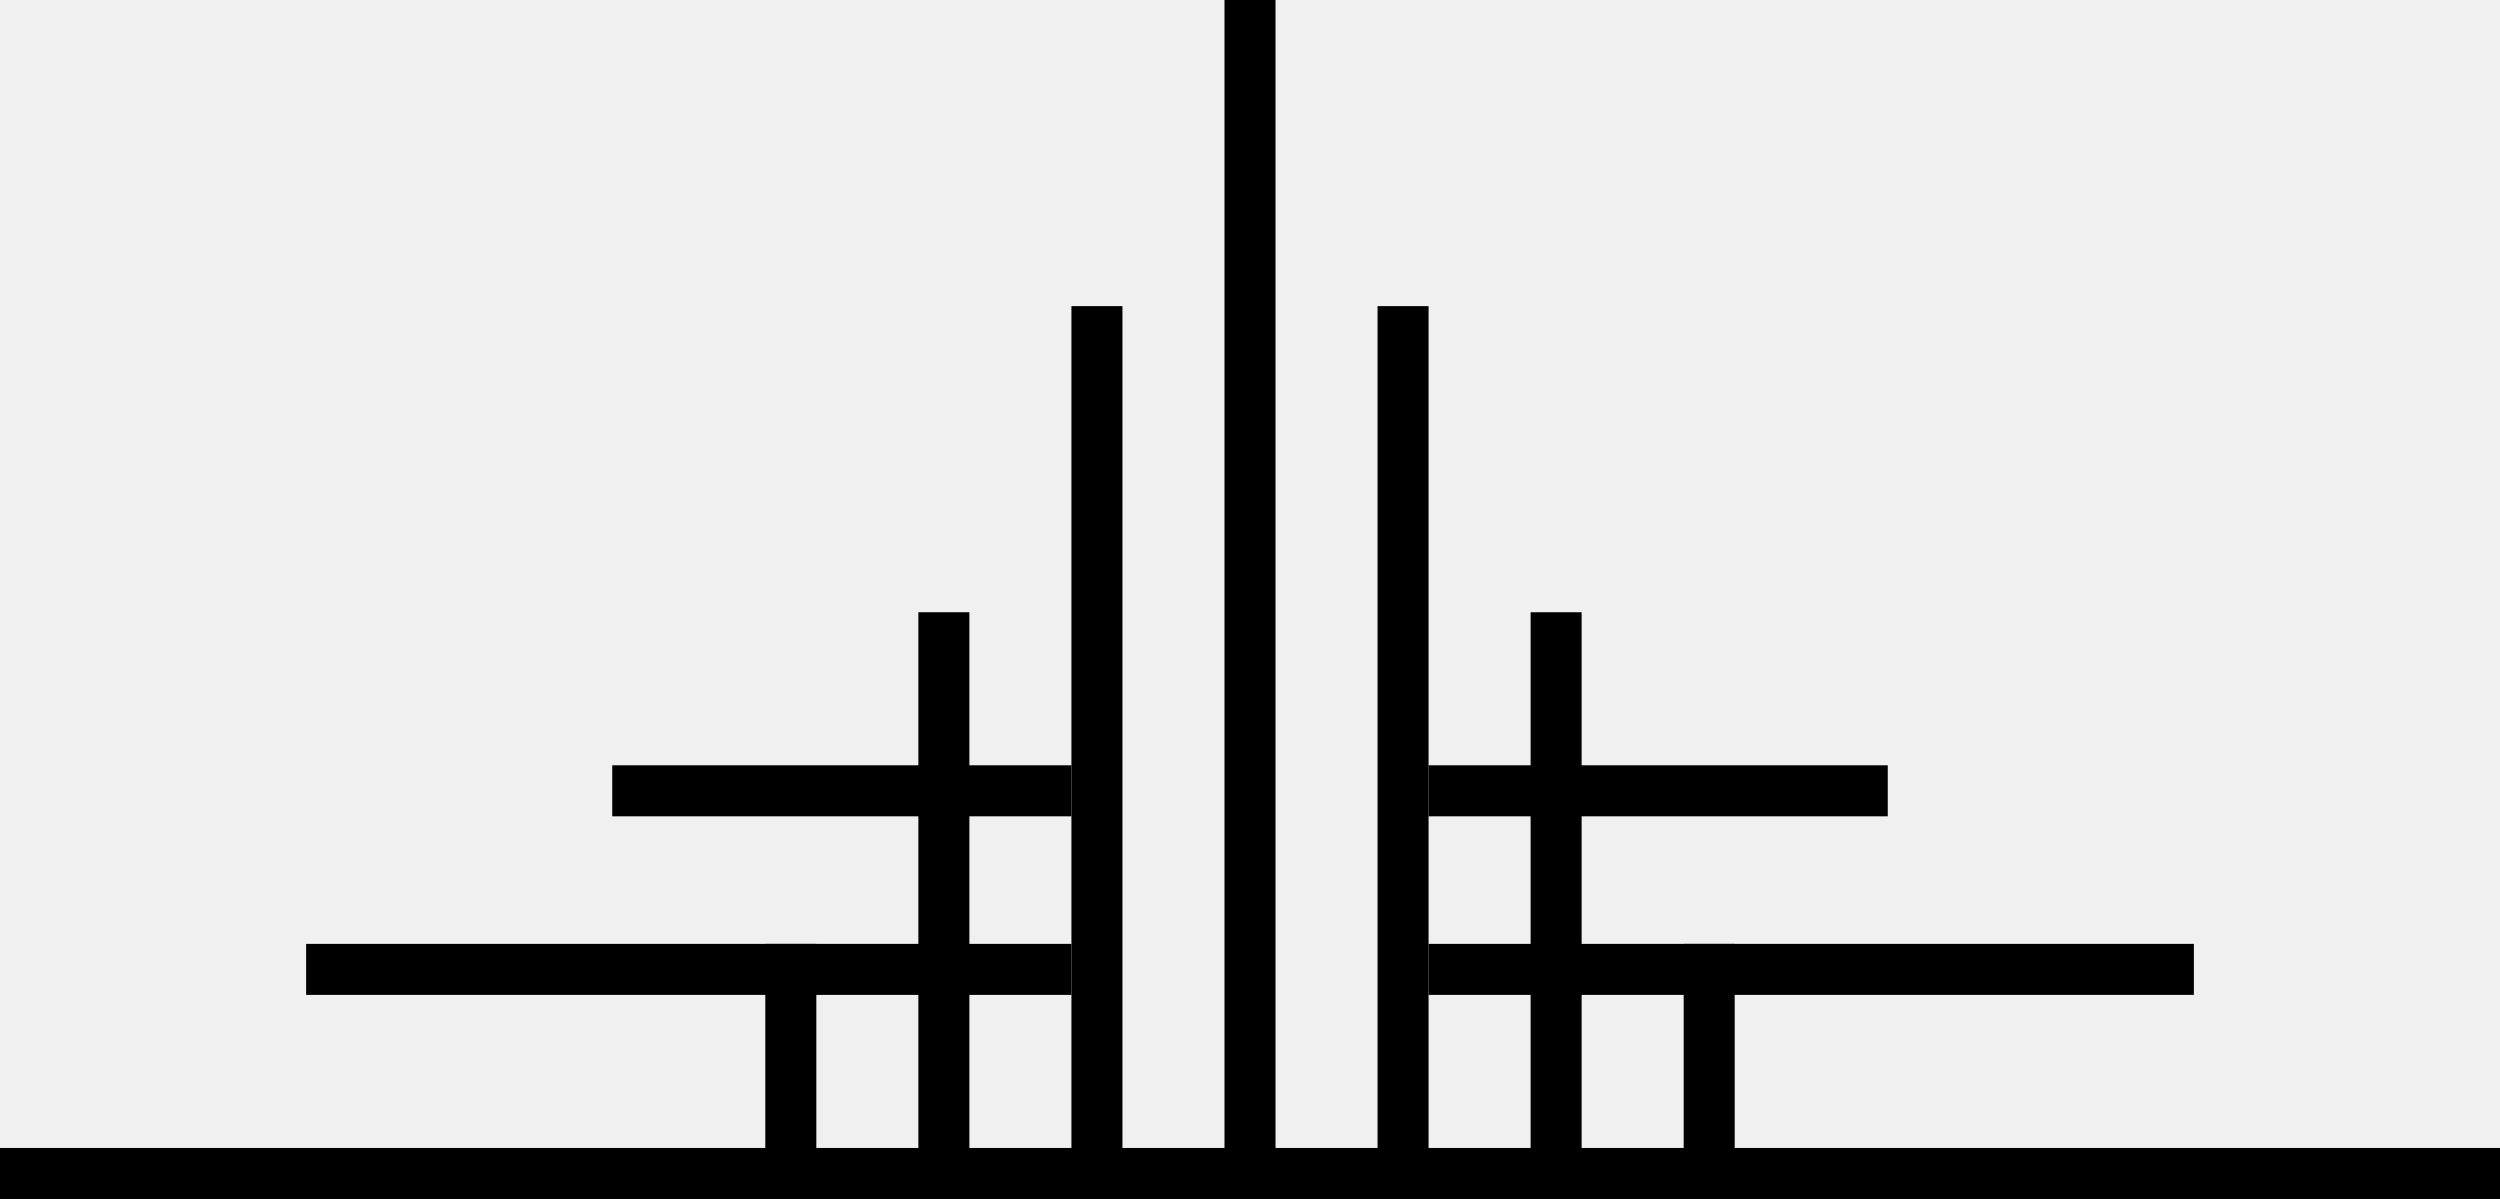
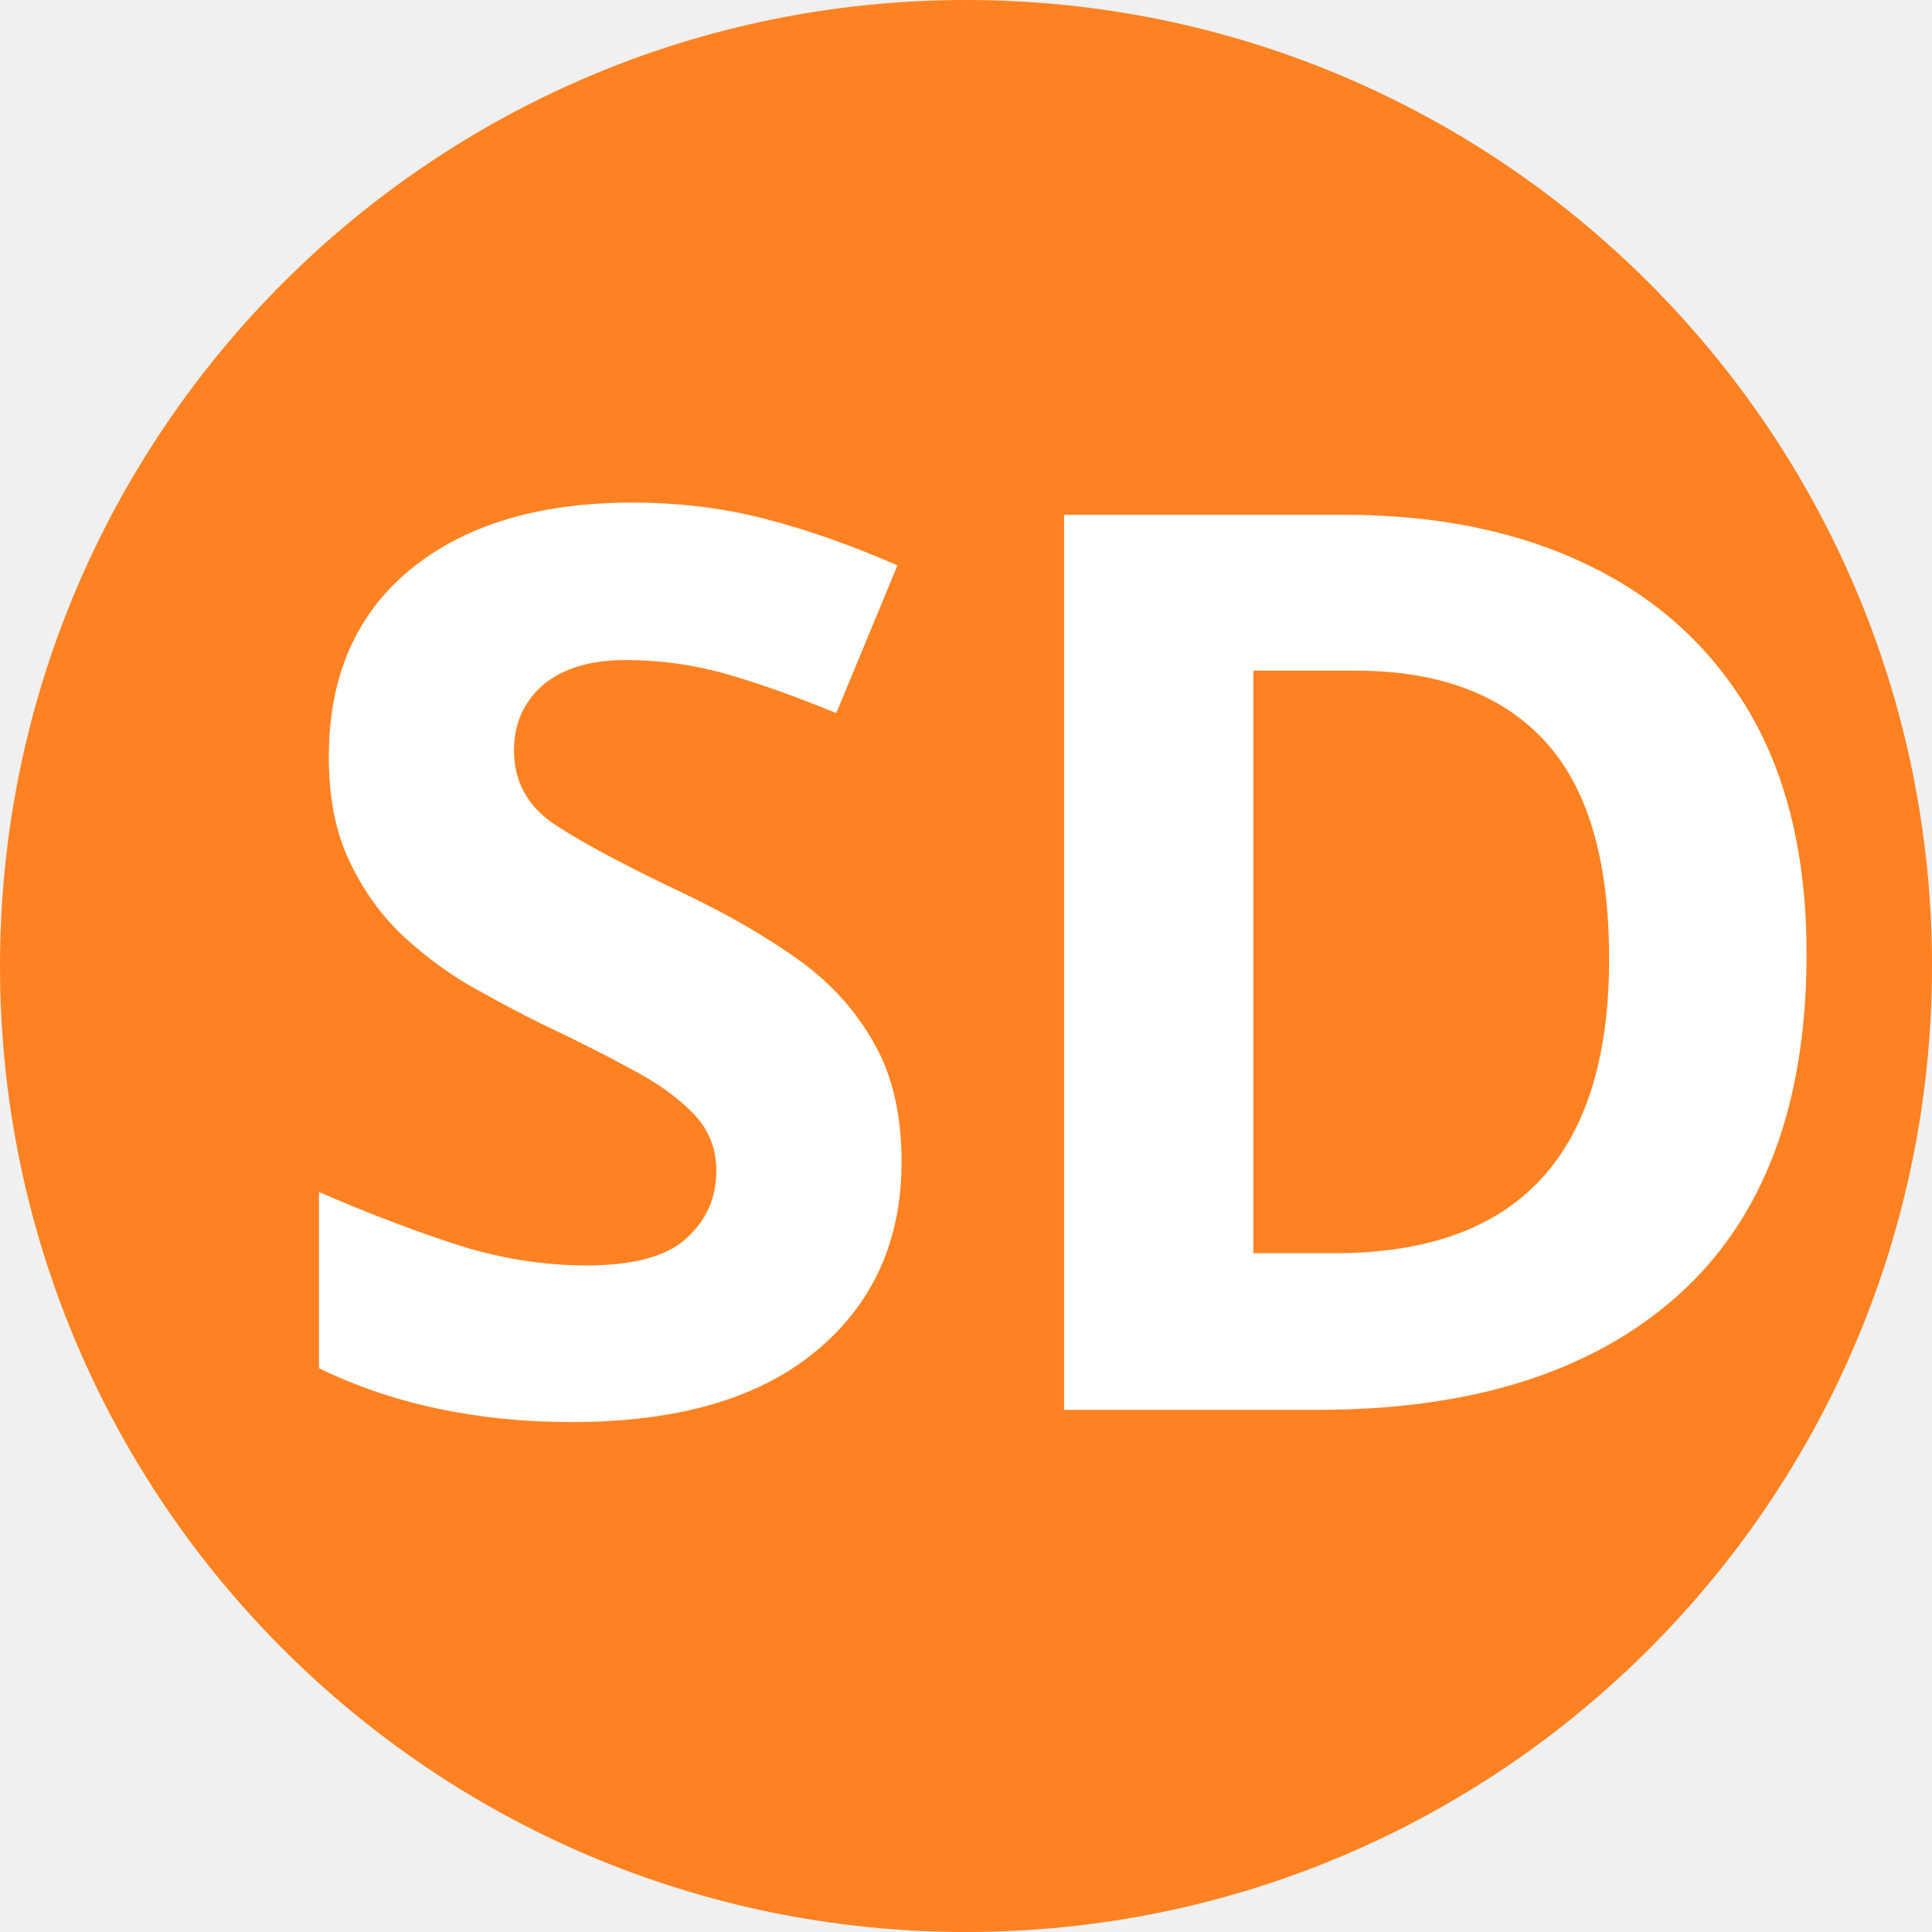
- <svg xmlns="http://www.w3.org/2000/svg" width="98px" height="47px" viewBox="0 0 98 47" version="1.1">
-   <g id="Portfolio---Future-Grants" stroke="none" stroke-width="1" fill="none" fill-rule="evenodd">
-     <g id="Group-7-Copy" transform="translate(-0, 0)" fill="#000000">
-       <rect id="Rectangle-Copy-69" x="42" y="12" width="2" height="34" />
-       <rect id="Rectangle-Copy-78" transform="translate(49, 46) rotate(-270) translate(-49, -46) " x="48" y="-3" width="2" height="98" />
-       <rect id="Rectangle-Copy-79" transform="translate(71, 38) rotate(-270) translate(-71, -38) " x="70" y="23" width="2" height="30" />
-       <rect id="Rectangle-Copy-80" transform="translate(27, 38) rotate(-270) translate(-27, -38) " x="26" y="23" width="2" height="30" />
-       <rect id="Rectangle-Copy-81" transform="translate(33, 31) rotate(-270) translate(-33, -31) " x="32" y="22" width="2" height="18" />
-       <rect id="Rectangle-Copy-82" x="36" y="24" width="2" height="22" />
-       <rect id="Rectangle-Copy-83" x="30" y="37" width="2" height="9" />
-       <rect id="Rectangle-Copy-84" transform="translate(65, 31) rotate(-270) translate(-65, -31) " x="64" y="22" width="2" height="18" />
-       <rect id="Rectangle-Copy-85" x="54" y="12" width="2" height="34" />
-       <rect id="Rectangle-Copy-86" x="48" y="0" width="2" height="46" />
-       <rect id="Rectangle-Copy-87" x="60" y="24" width="2" height="22" />
-       <rect id="Rectangle-Copy-88" x="66" y="37" width="2" height="9" />
+ <svg xmlns="http://www.w3.org/2000/svg" width="37px" height="37px" viewBox="0 0 37 37" version="1.1">
+   <g id="logo" stroke="none" stroke-width="1" fill="none" fill-rule="evenodd">
+     <g id="Group">
+       <circle id="Oval-Copy-2" fill="#FF8222" cx="18.5" cy="18.5" r="18.5" />
+       <text id="SD" font-family="SourceSansPro-Bold, Source Sans Pro" font-size="24" font-weight="bold" fill="#FFFFFF">
+         <tspan x="5" y="27">SD</tspan>
+       </text>
    </g>
  </g>
</svg>
